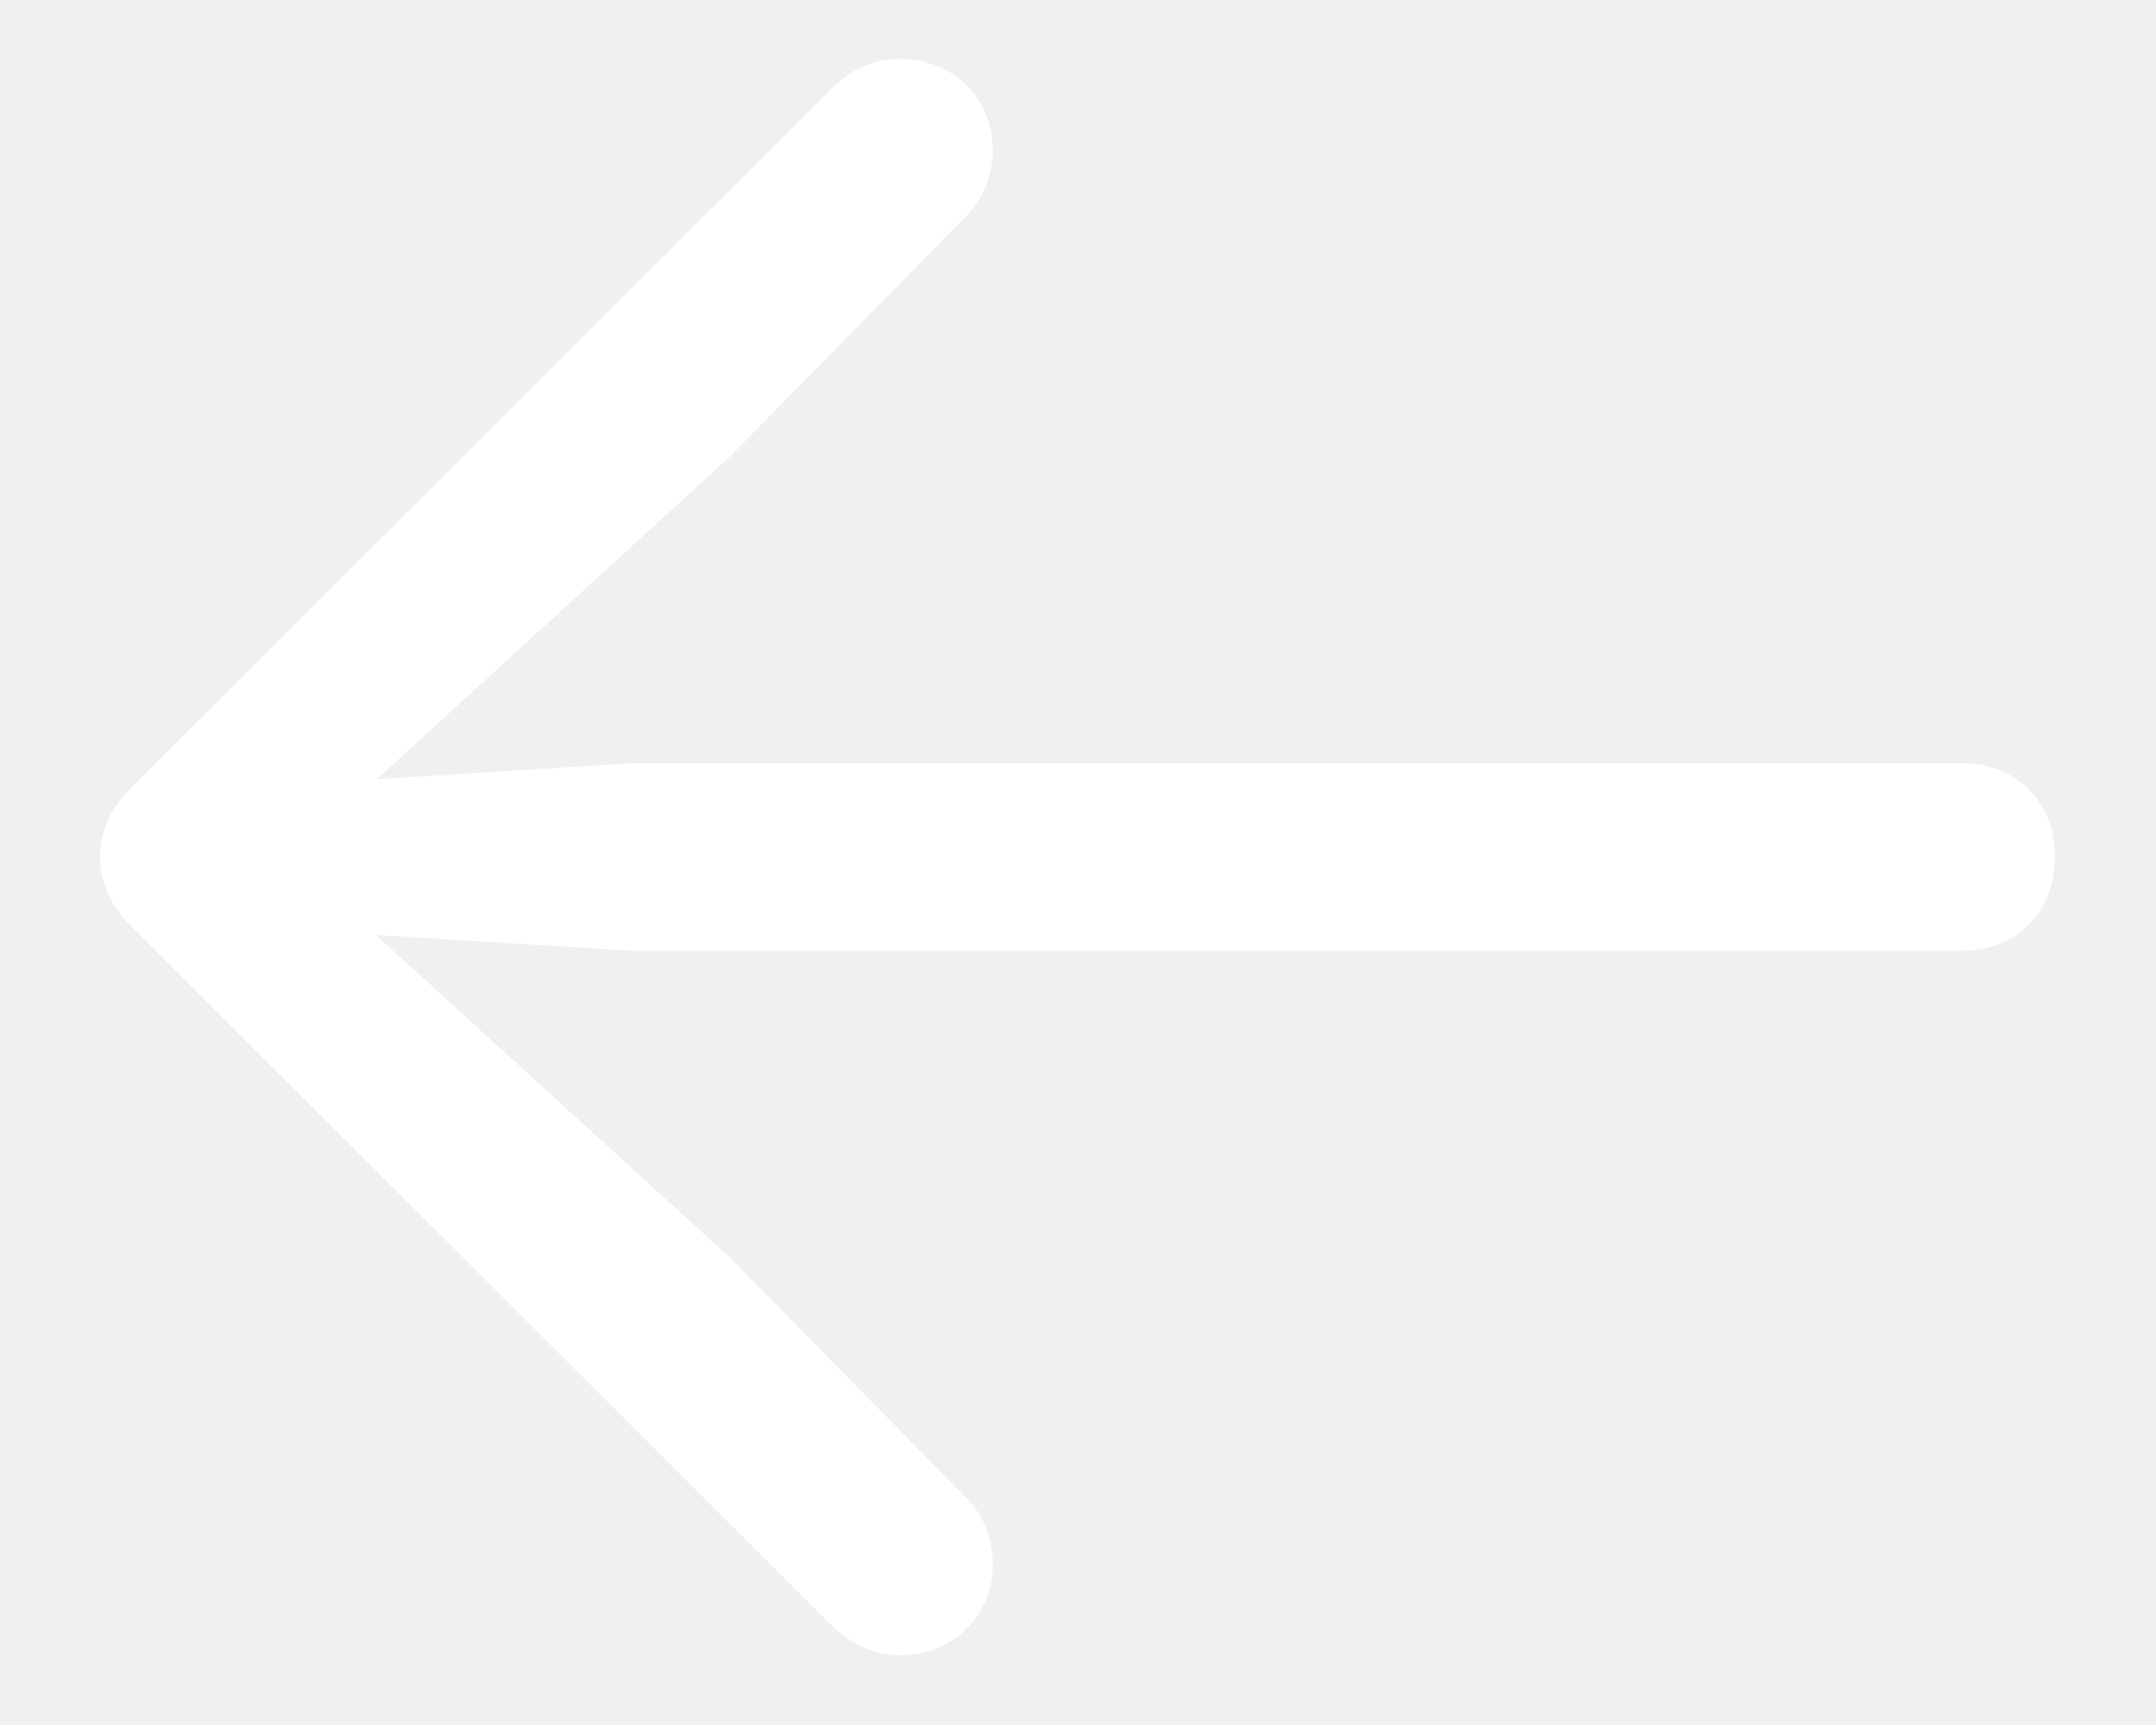
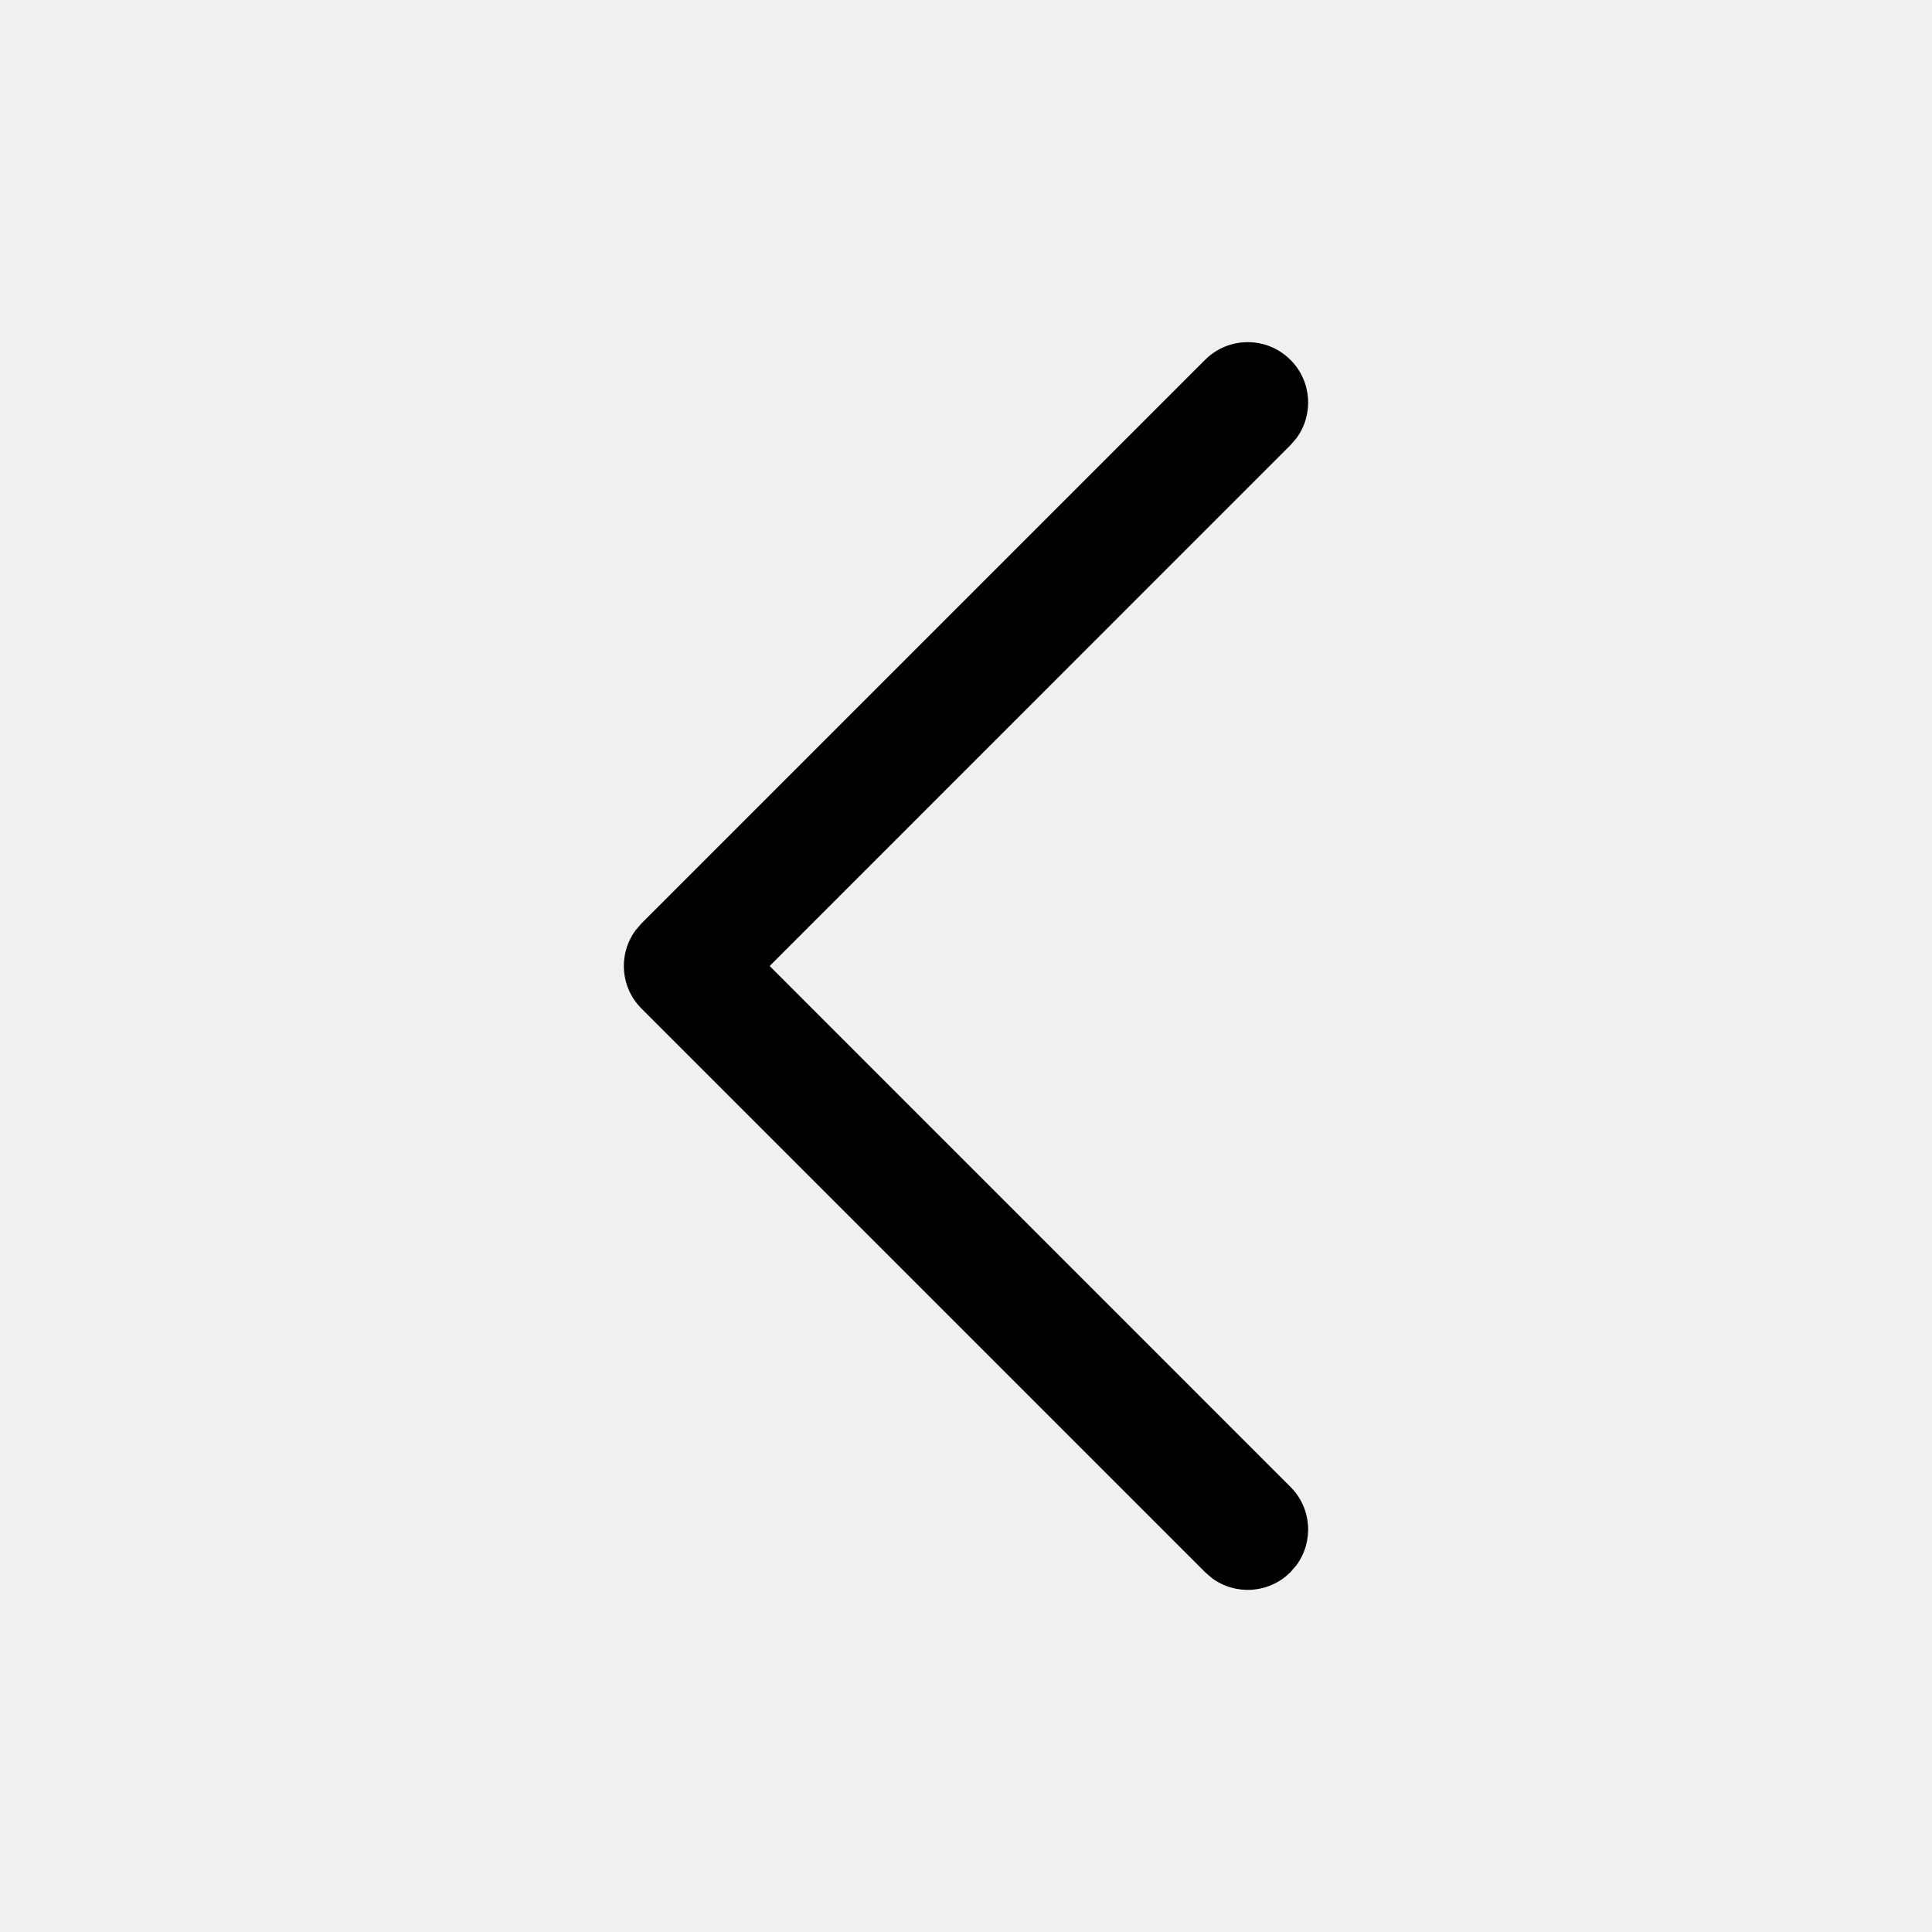
- <svg xmlns="http://www.w3.org/2000/svg" width="20" height="16" viewBox="0 0 20 16" fill="none">
-   <path d="M0.928 7.949C0.928 8.193 1.035 8.418 1.23 8.604L7.715 15.078C7.91 15.264 8.115 15.352 8.35 15.352C8.828 15.352 9.209 15 9.209 14.512C9.209 14.277 9.121 14.043 8.965 13.896L6.777 11.67L3.486 8.672L5.85 8.818H18.203C18.711 8.818 19.062 8.457 19.062 7.949C19.062 7.441 18.711 7.08 18.203 7.08H5.85L3.496 7.227L6.777 4.229L8.965 2.002C9.121 1.846 9.209 1.621 9.209 1.387C9.209 0.898 8.828 0.547 8.35 0.547C8.115 0.547 7.91 0.625 7.695 0.84L1.23 7.295C1.035 7.48 0.928 7.705 0.928 7.949Z" fill="white" />
+ <svg xmlns="http://www.w3.org/2000/svg" width="24" height="24" viewBox="0 0 24 24" fill="none">
+   <g id="Iconly/Light-Outline/Arrow - Left 2">
+     <g id="Arrow - Left 2">
+       <path id="Stroke 1" d="M16.03 4.47C16.297 4.736 16.321 5.153 16.103 5.446L16.03 5.53L9.561 12L16.03 18.47C16.297 18.736 16.321 19.153 16.103 19.446L16.03 19.53C15.764 19.797 15.347 19.821 15.054 19.603L14.97 19.53L7.97 12.53C7.703 12.264 7.679 11.848 7.897 11.554L7.97 11.47L14.97 4.47C15.263 4.177 15.737 4.177 16.03 4.47Z" fill="black" />
+     </g>
+   </g>
</svg>
